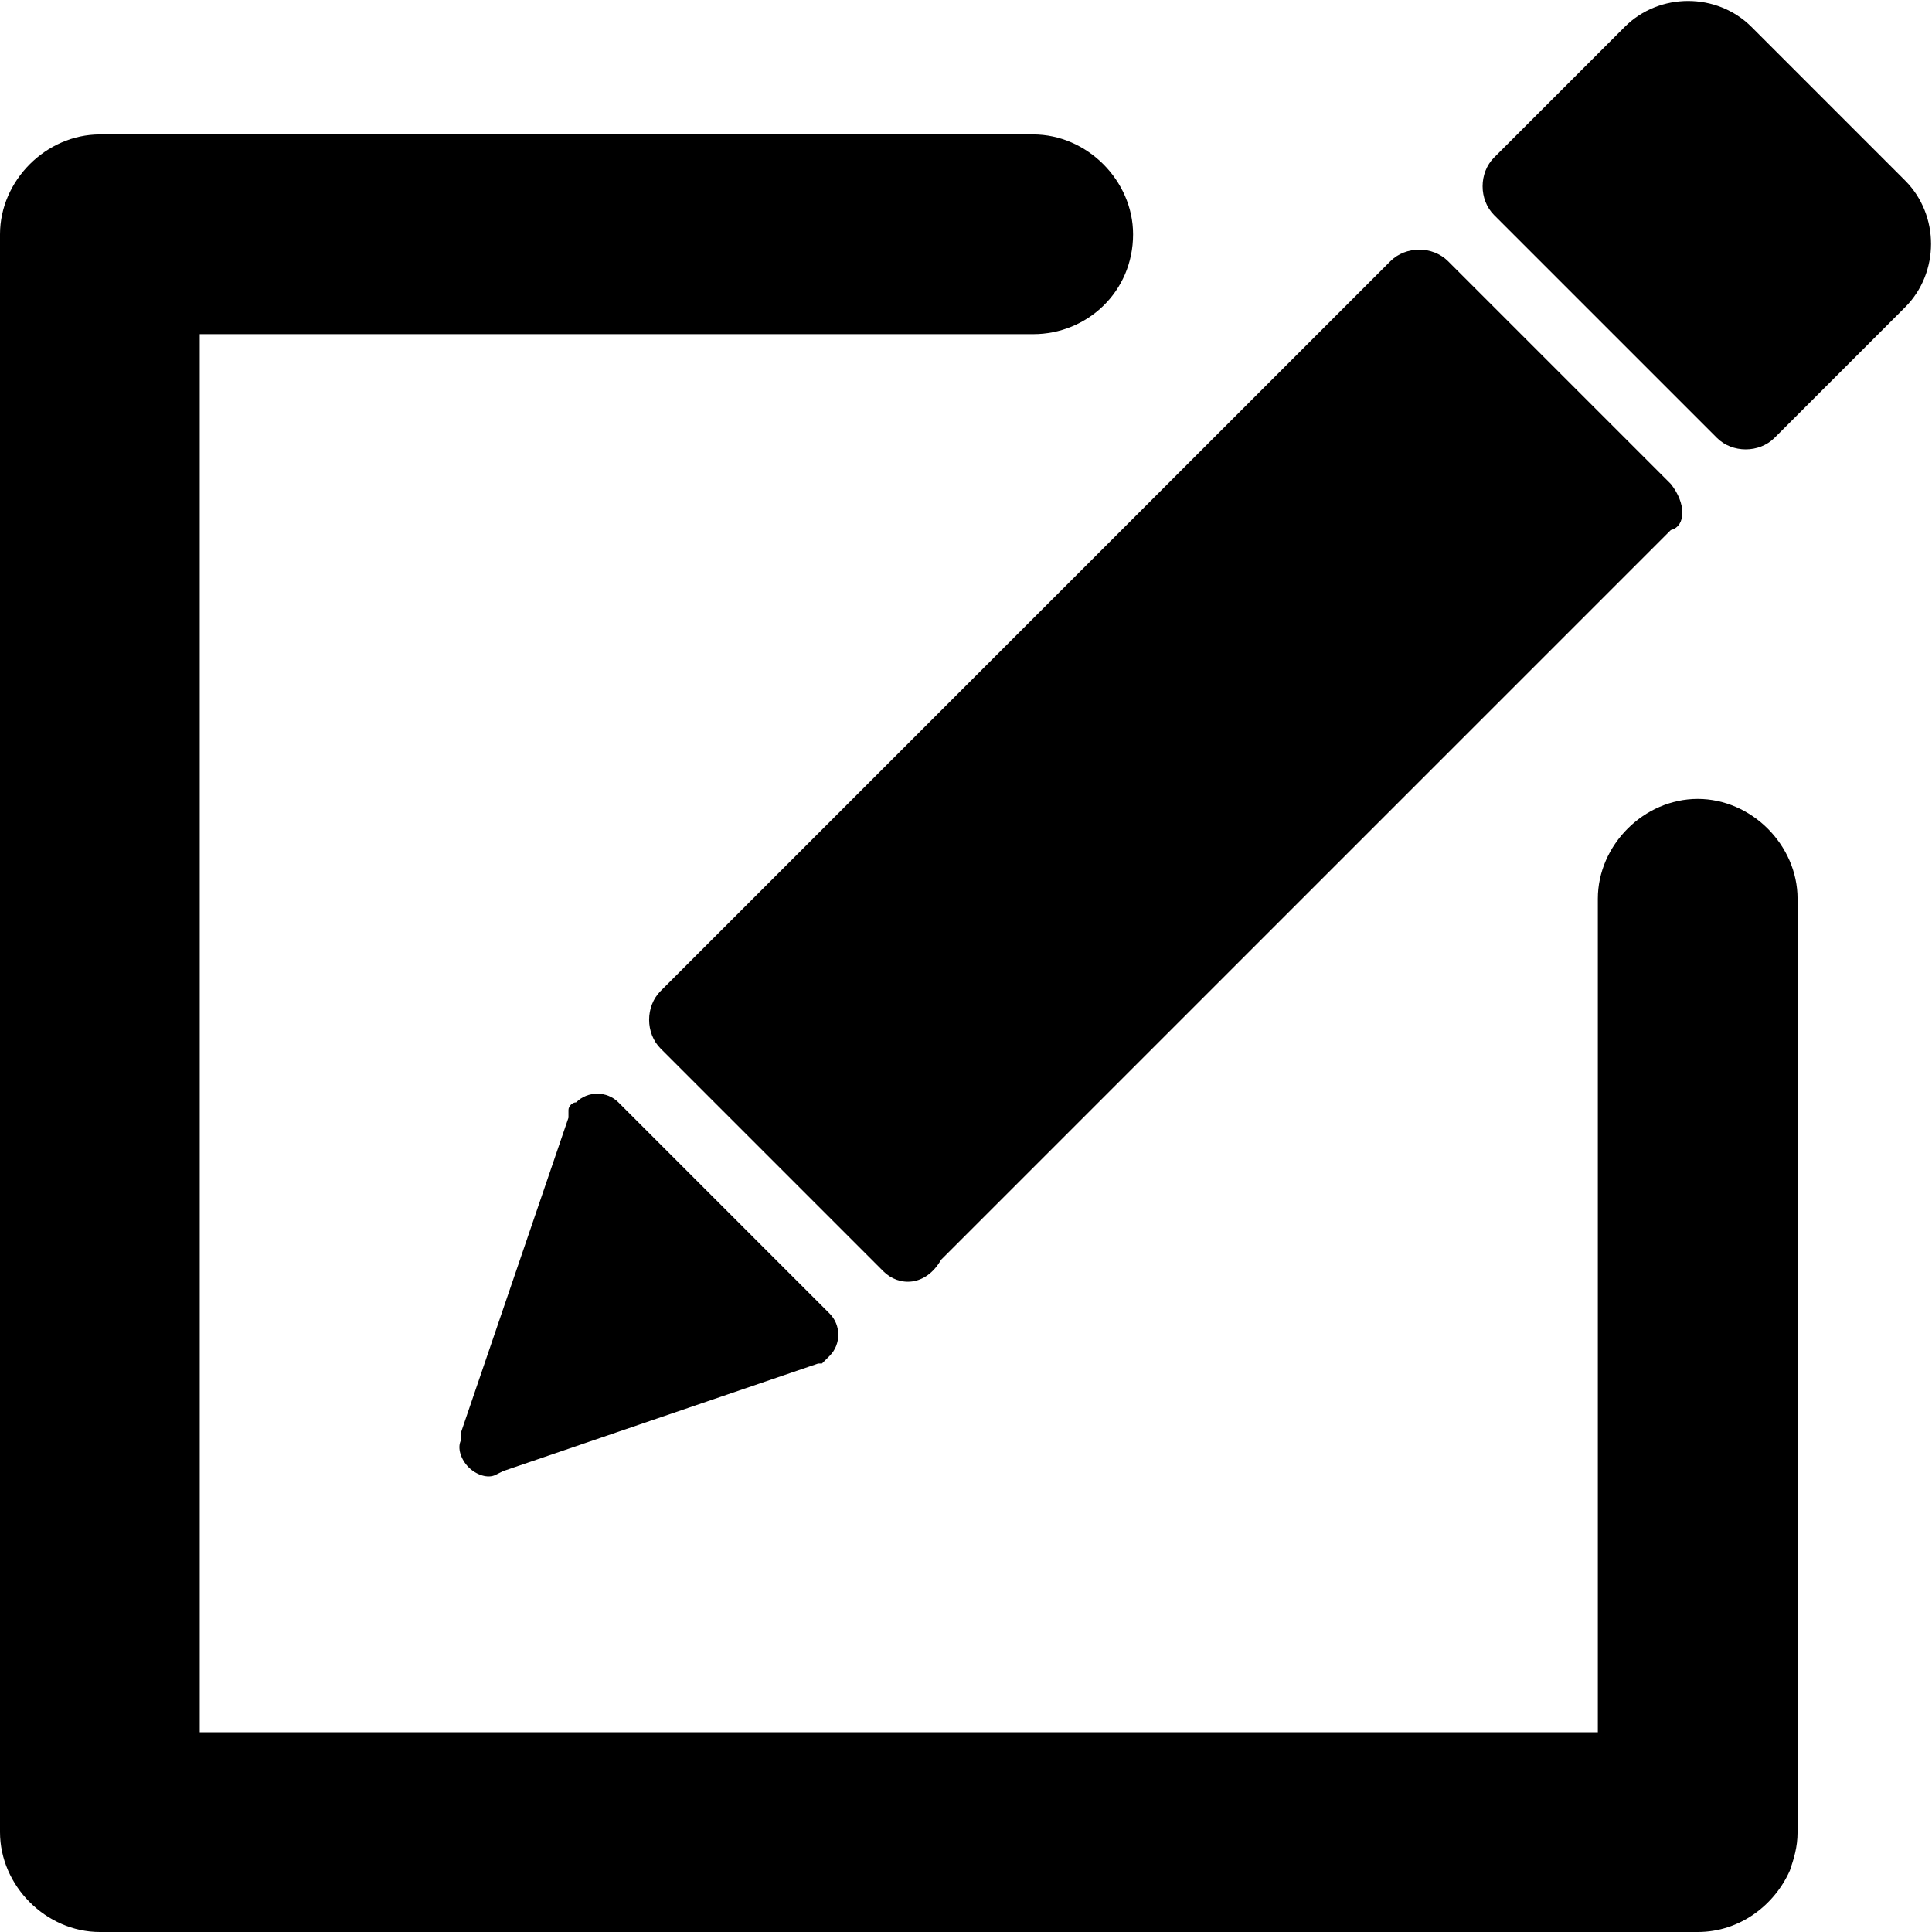
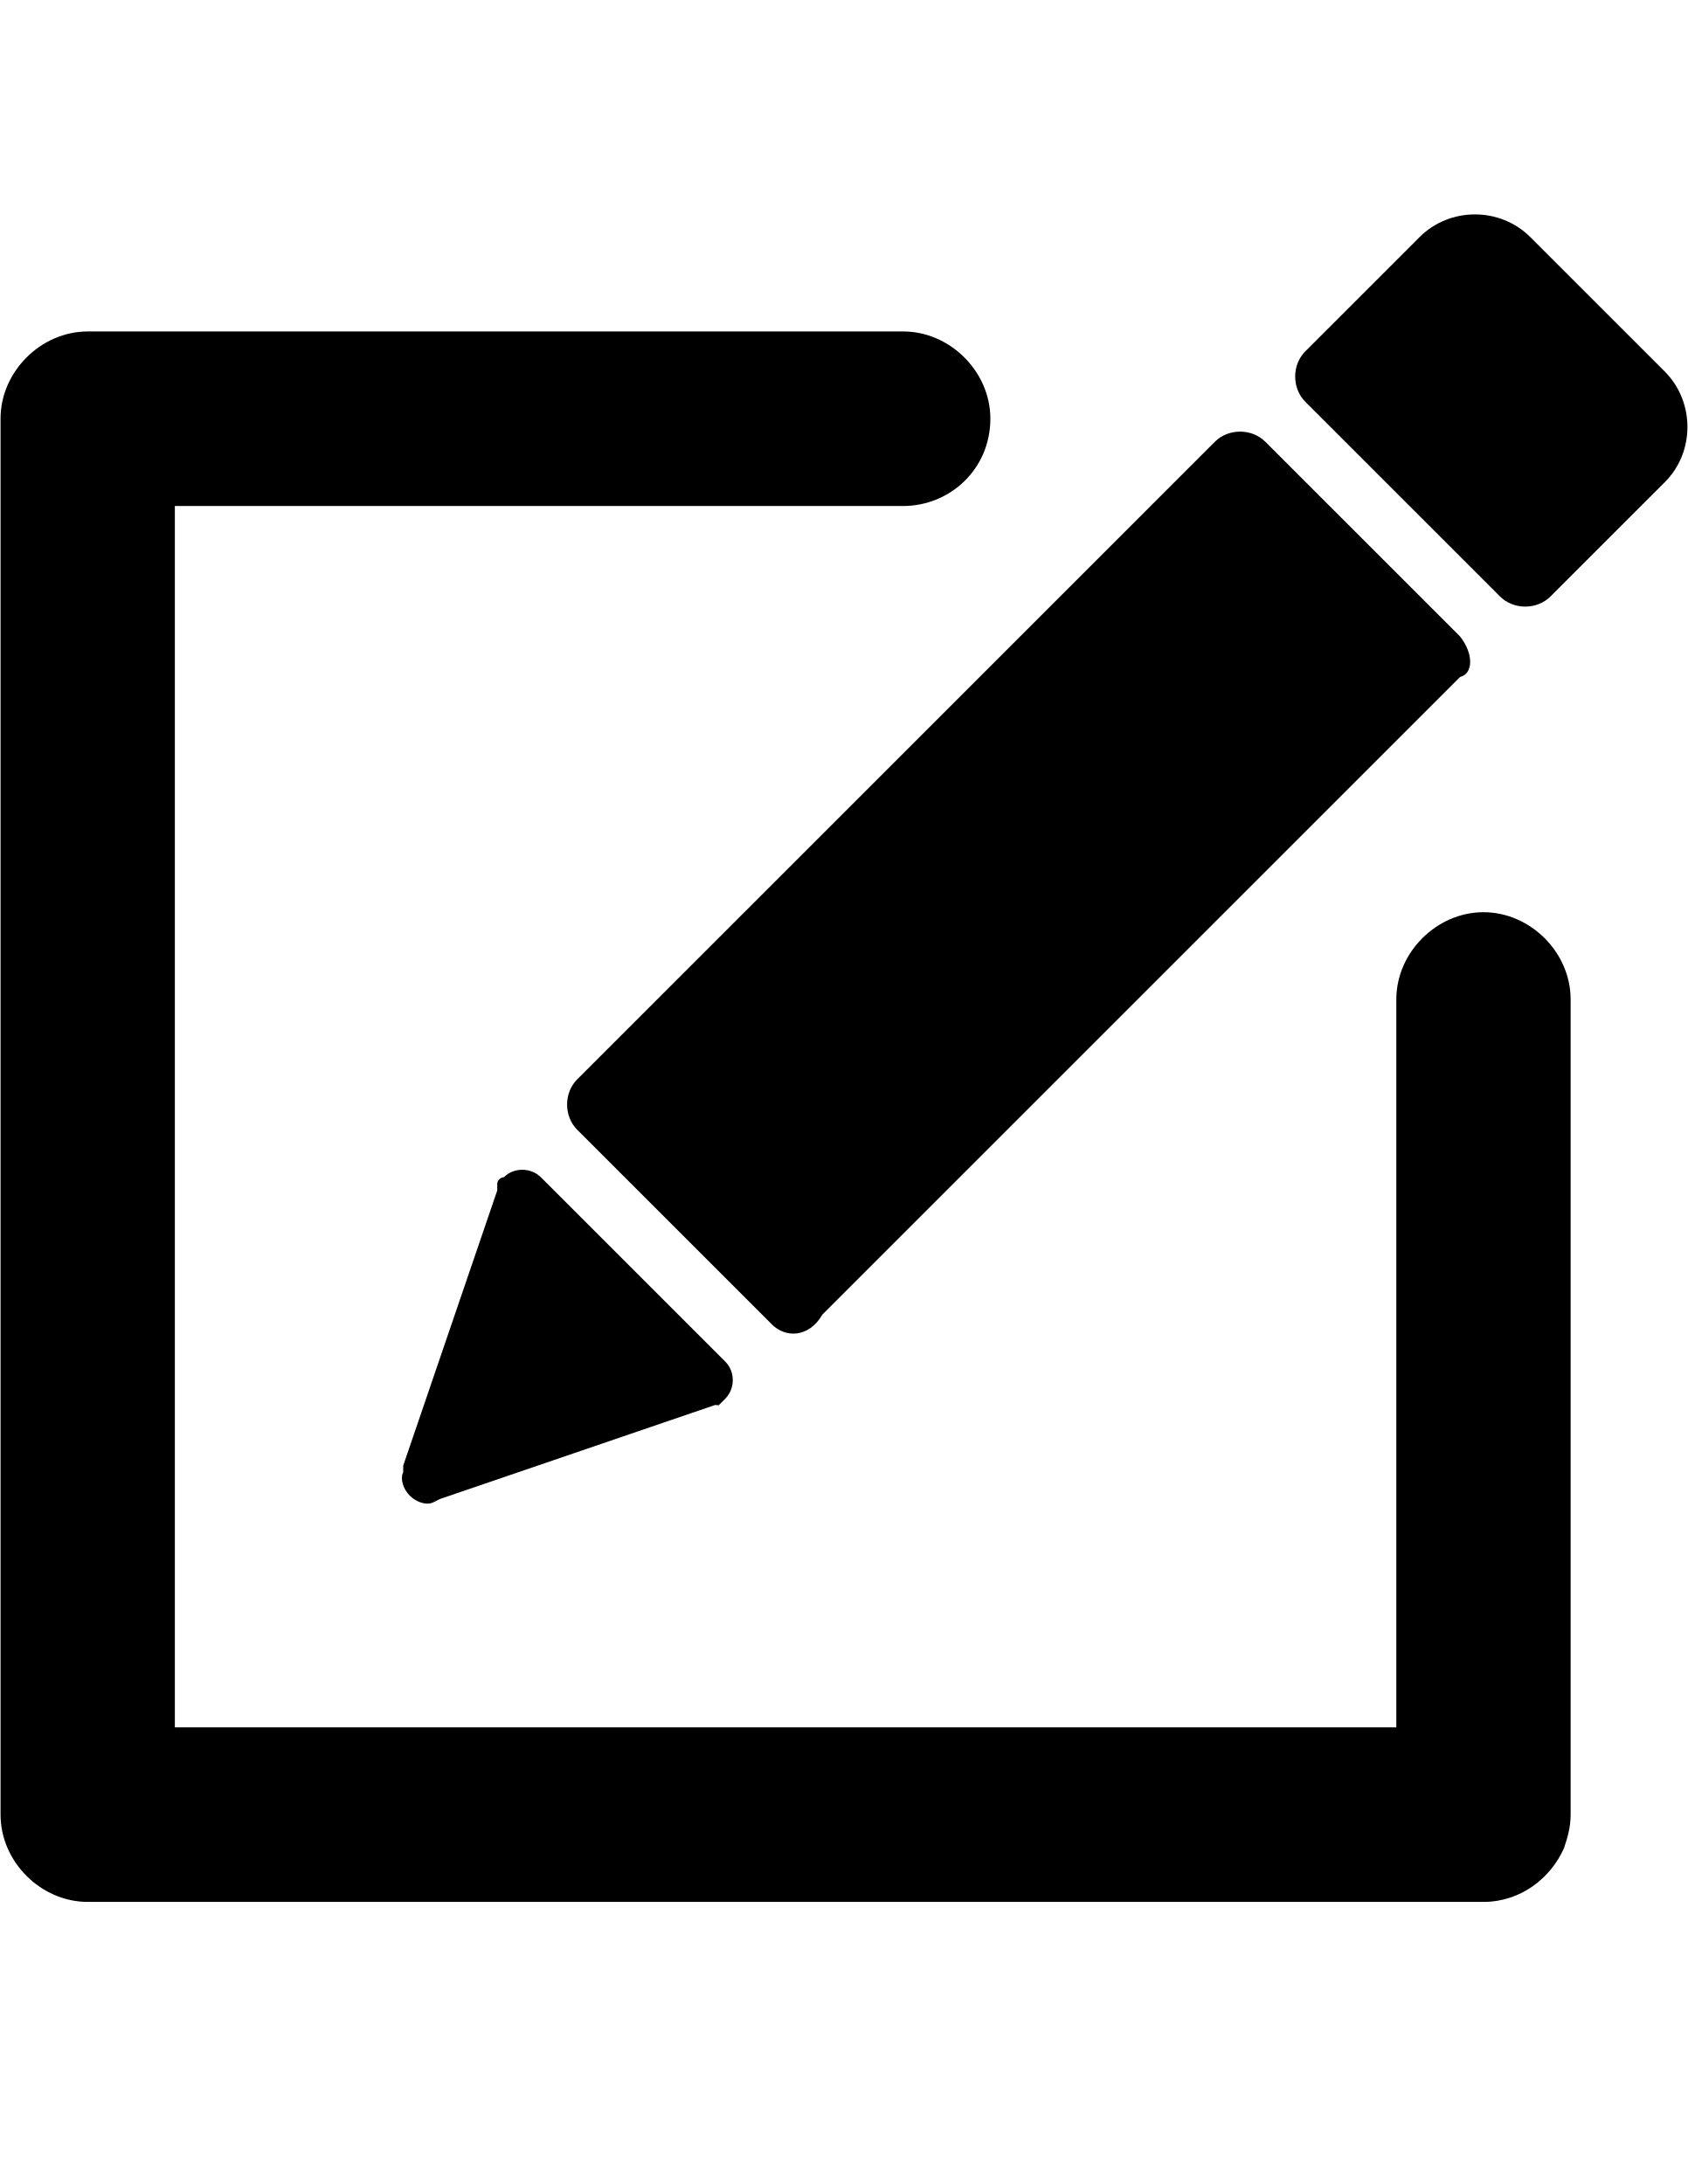
- <svg xmlns="http://www.w3.org/2000/svg" version="1.1" id="Слой_1" x="0px" y="0px" viewBox="361.7 241.6 50.3 50.3" enable-background="new 361.7 241.6 50.3 50.3" xml:space="preserve">
-   <path d="M411.3,249.6l-3.4,3.4c-0.4,0.4-1.1,0.4-1.5,0l-5.8-5.8c-0.4-0.4-0.4-1.1,0-1.5l3.4-3.4c0.9-0.9,2.4-0.9,3.3,0l4,4  C412.2,247.2,412.2,248.7,411.3,249.6z M405.2,255.4l-19,19c-0.4,0.7-1.1,0.7-1.5,0.3l-5.8-5.8c-0.4-0.4-0.4-1.1,0-1.5l19-19  c0.4-0.4,1.1-0.4,1.5,0l5.8,5.8C405.6,254.7,405.6,255.3,405.2,255.4z M383,277.1l-8.2,2.8l-0.2,0.1c-0.2,0.1-0.5,0-0.7-0.2  c-0.2-0.2-0.3-0.5-0.2-0.7l0-0.2l2.8-8.2l0-0.2c0-0.1,0.1-0.2,0.2-0.2c0.3-0.3,0.8-0.3,1.1,0l5.5,5.5c0.3,0.3,0.3,0.8,0,1.1  c-0.1,0.1-0.1,0.1-0.2,0.2L383,277.1z M388.6,250.3h-21.7v36.4h36.4v-21.7c0-1.4,1.2-2.6,2.6-2.6c1.4,0,2.6,1.2,2.6,2.6v24.3  c0,0.4-0.1,0.7-0.2,1c-0.4,0.9-1.3,1.6-2.4,1.6l0,0h-41.6c-1.4,0-2.6-1.2-2.6-2.6v-41.6c0-1.4,1.2-2.6,2.6-2.6h24.3  c1.4,0,2.6,1.2,2.6,2.6C391.2,249.2,390,250.3,388.6,250.3z" />
+ <svg xmlns="http://www.w3.org/2000/svg" version="1.1" id="Слой_1" x="0px" y="0px" viewBox="0 0 612 792" enable-background="new 0 0 612 792" xml:space="preserve">
+   <path d="M603.6,174.9l-41.4,41.4c-4.9,4.9-13.4,4.9-18.3,0l-70.6-70.6c-4.9-4.9-4.9-13.4,0-18.3l41.4-41.4c11-11,29.2-11,40.2,0  l48.7,48.7C614.6,145.7,614.6,164,603.6,174.9z M529.4,245.5L298.2,476.7c-4.9,8.5-13.4,8.5-18.3,3.6l-70.6-70.6  c-4.9-4.9-4.9-13.4,0-18.3l231.2-231.2c4.9-4.9,13.4-4.9,18.3,0l70.6,70.6C534.3,237,534.3,244.3,529.4,245.5z M259.3,509.5  l-99.8,34.1l-2.4,1.2c-2.4,1.2-6.1,0-8.5-2.4s-3.6-6.1-2.4-8.5v-2.4l34.1-99.8v-2.4c0-1.2,1.2-2.4,2.4-2.4c3.6-3.6,9.7-3.6,13.4,0  l66.9,66.9c3.6,3.6,3.6,9.7,0,13.4c-1.2,1.2-1.2,1.2-2.4,2.4L259.3,509.5z M327.4,183.5h-264v442.9h442.9v-264  c0-17,14.6-31.6,31.6-31.6c17,0,31.6,14.6,31.6,31.6V658c0,4.9-1.2,8.5-2.4,12.2c-4.9,11-15.8,19.5-29.2,19.5l0,0H31.8  c-17,0-31.6-14.6-31.6-31.6V151.8c0-17,14.6-31.6,31.6-31.6h295.7c17,0,31.6,14.6,31.6,31.6C359.1,170.1,344.5,183.5,327.4,183.5z" />
</svg>
